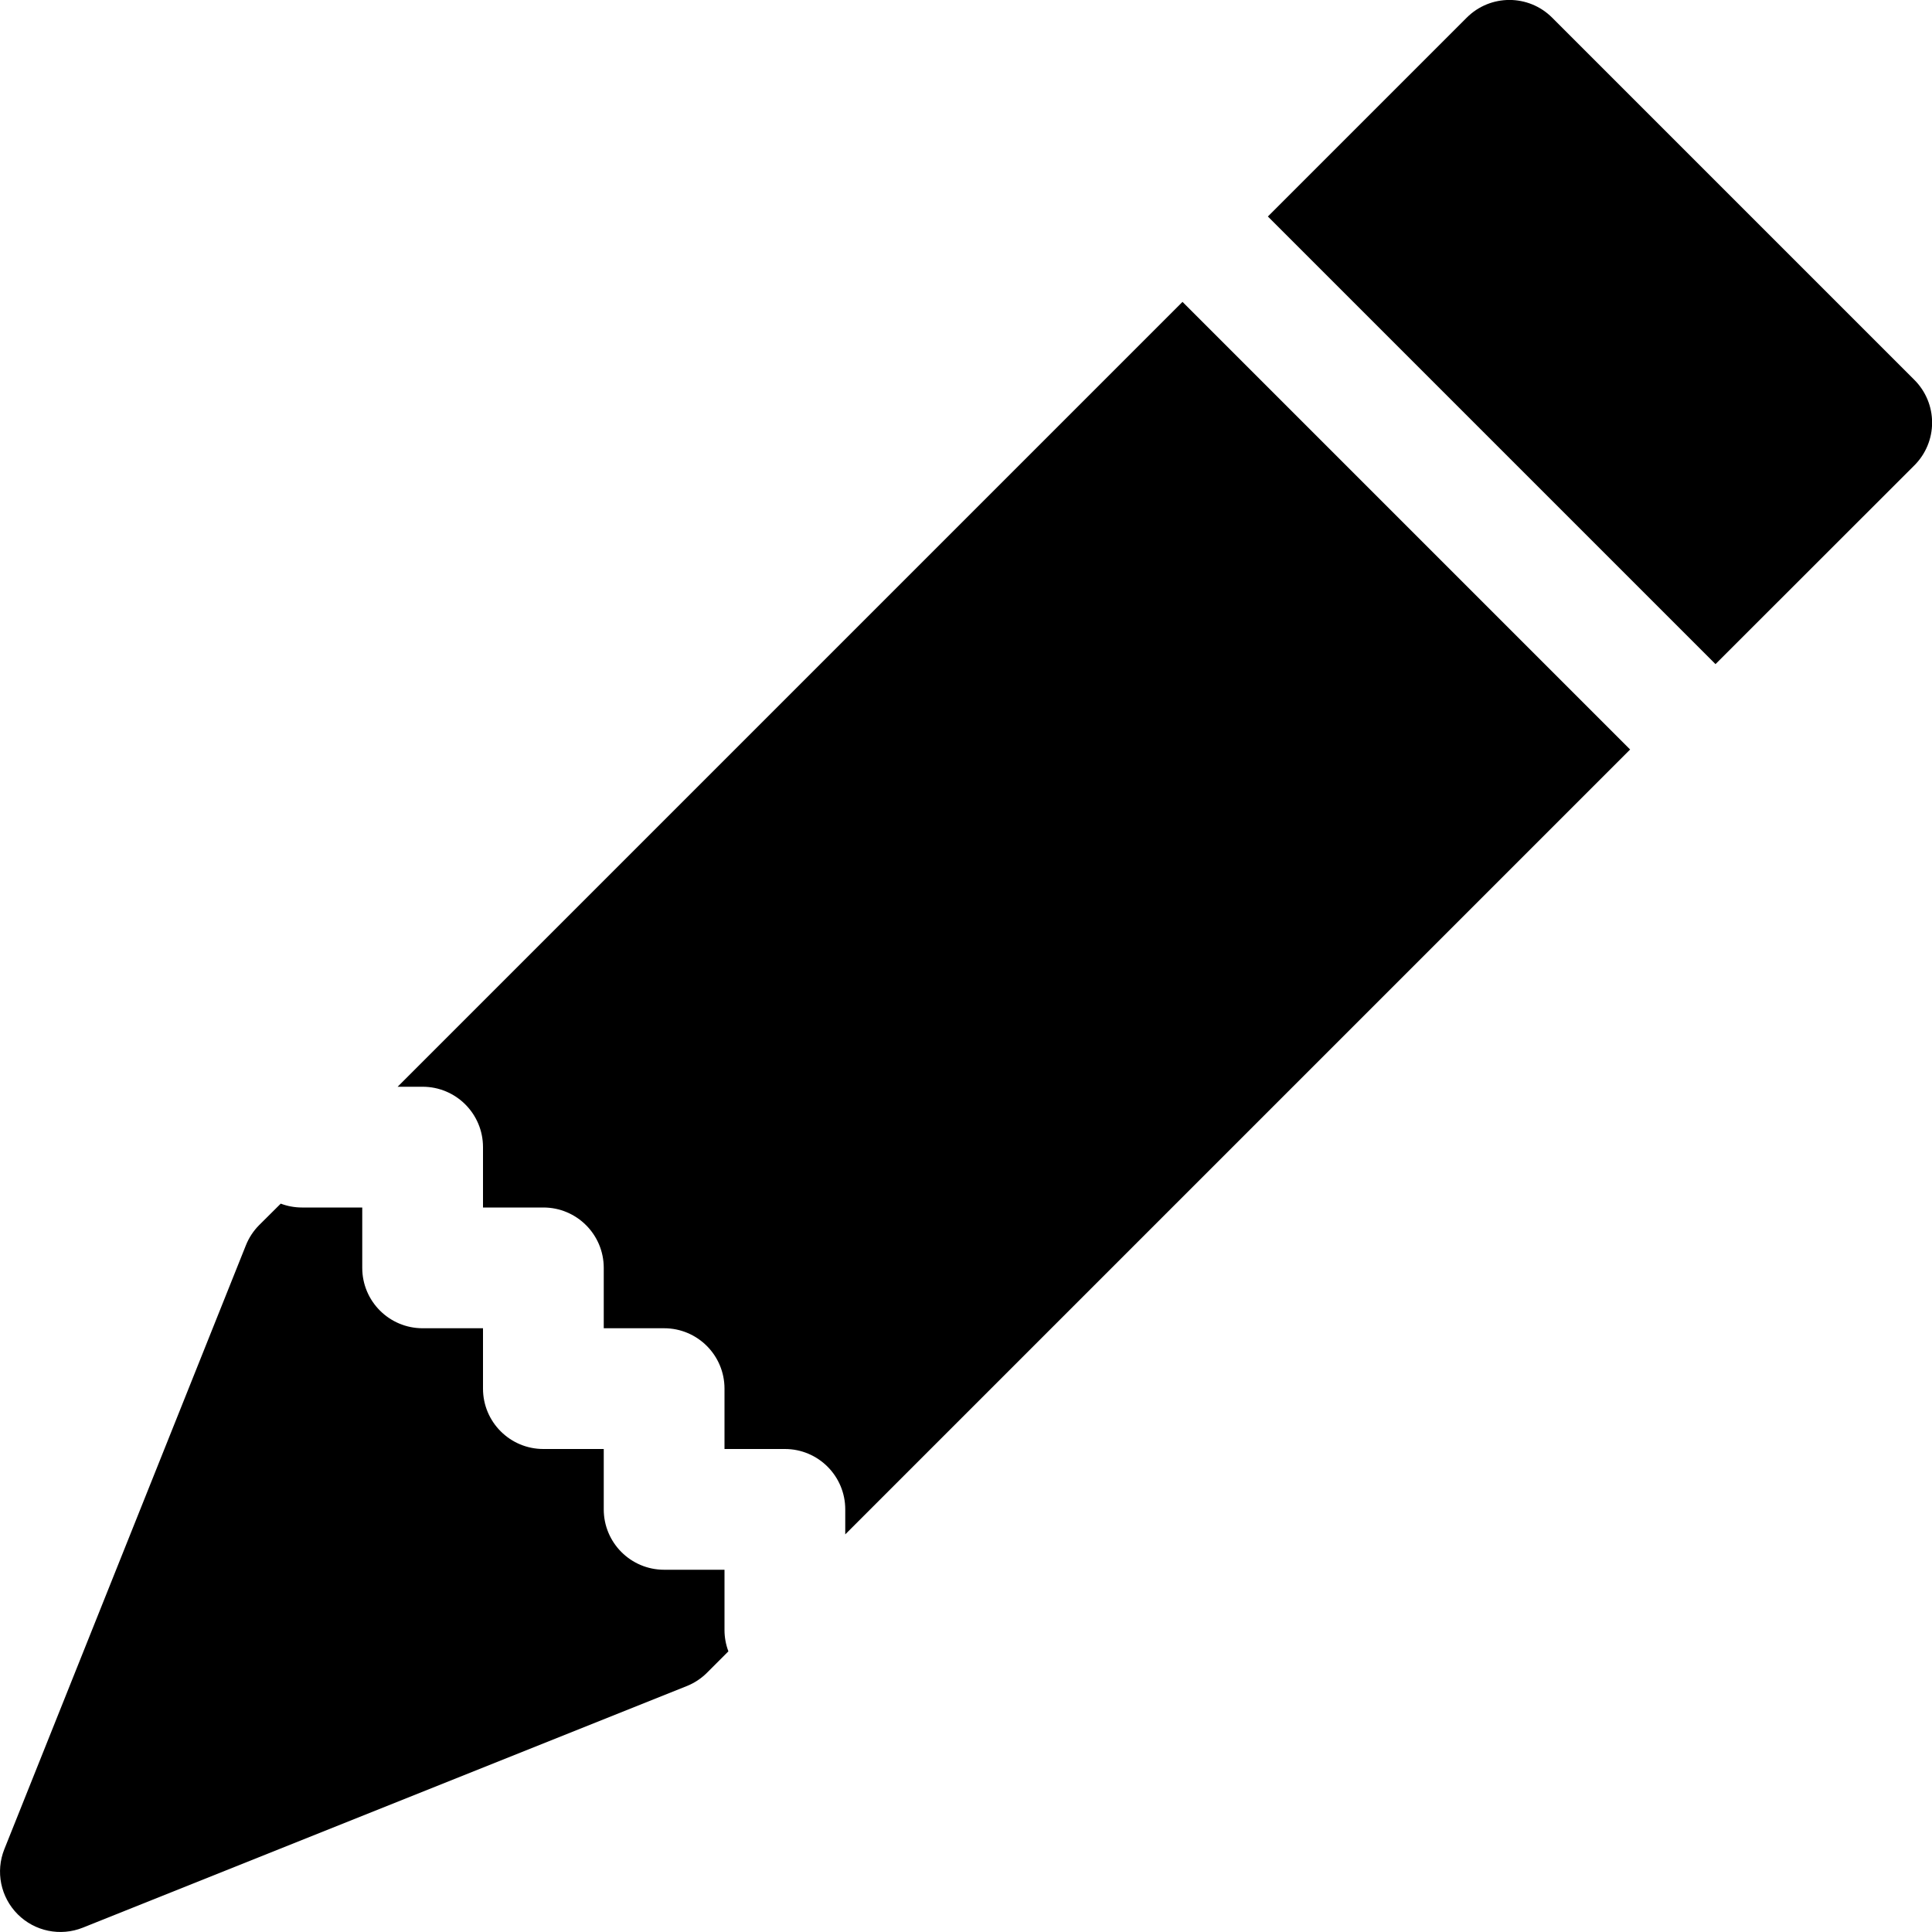
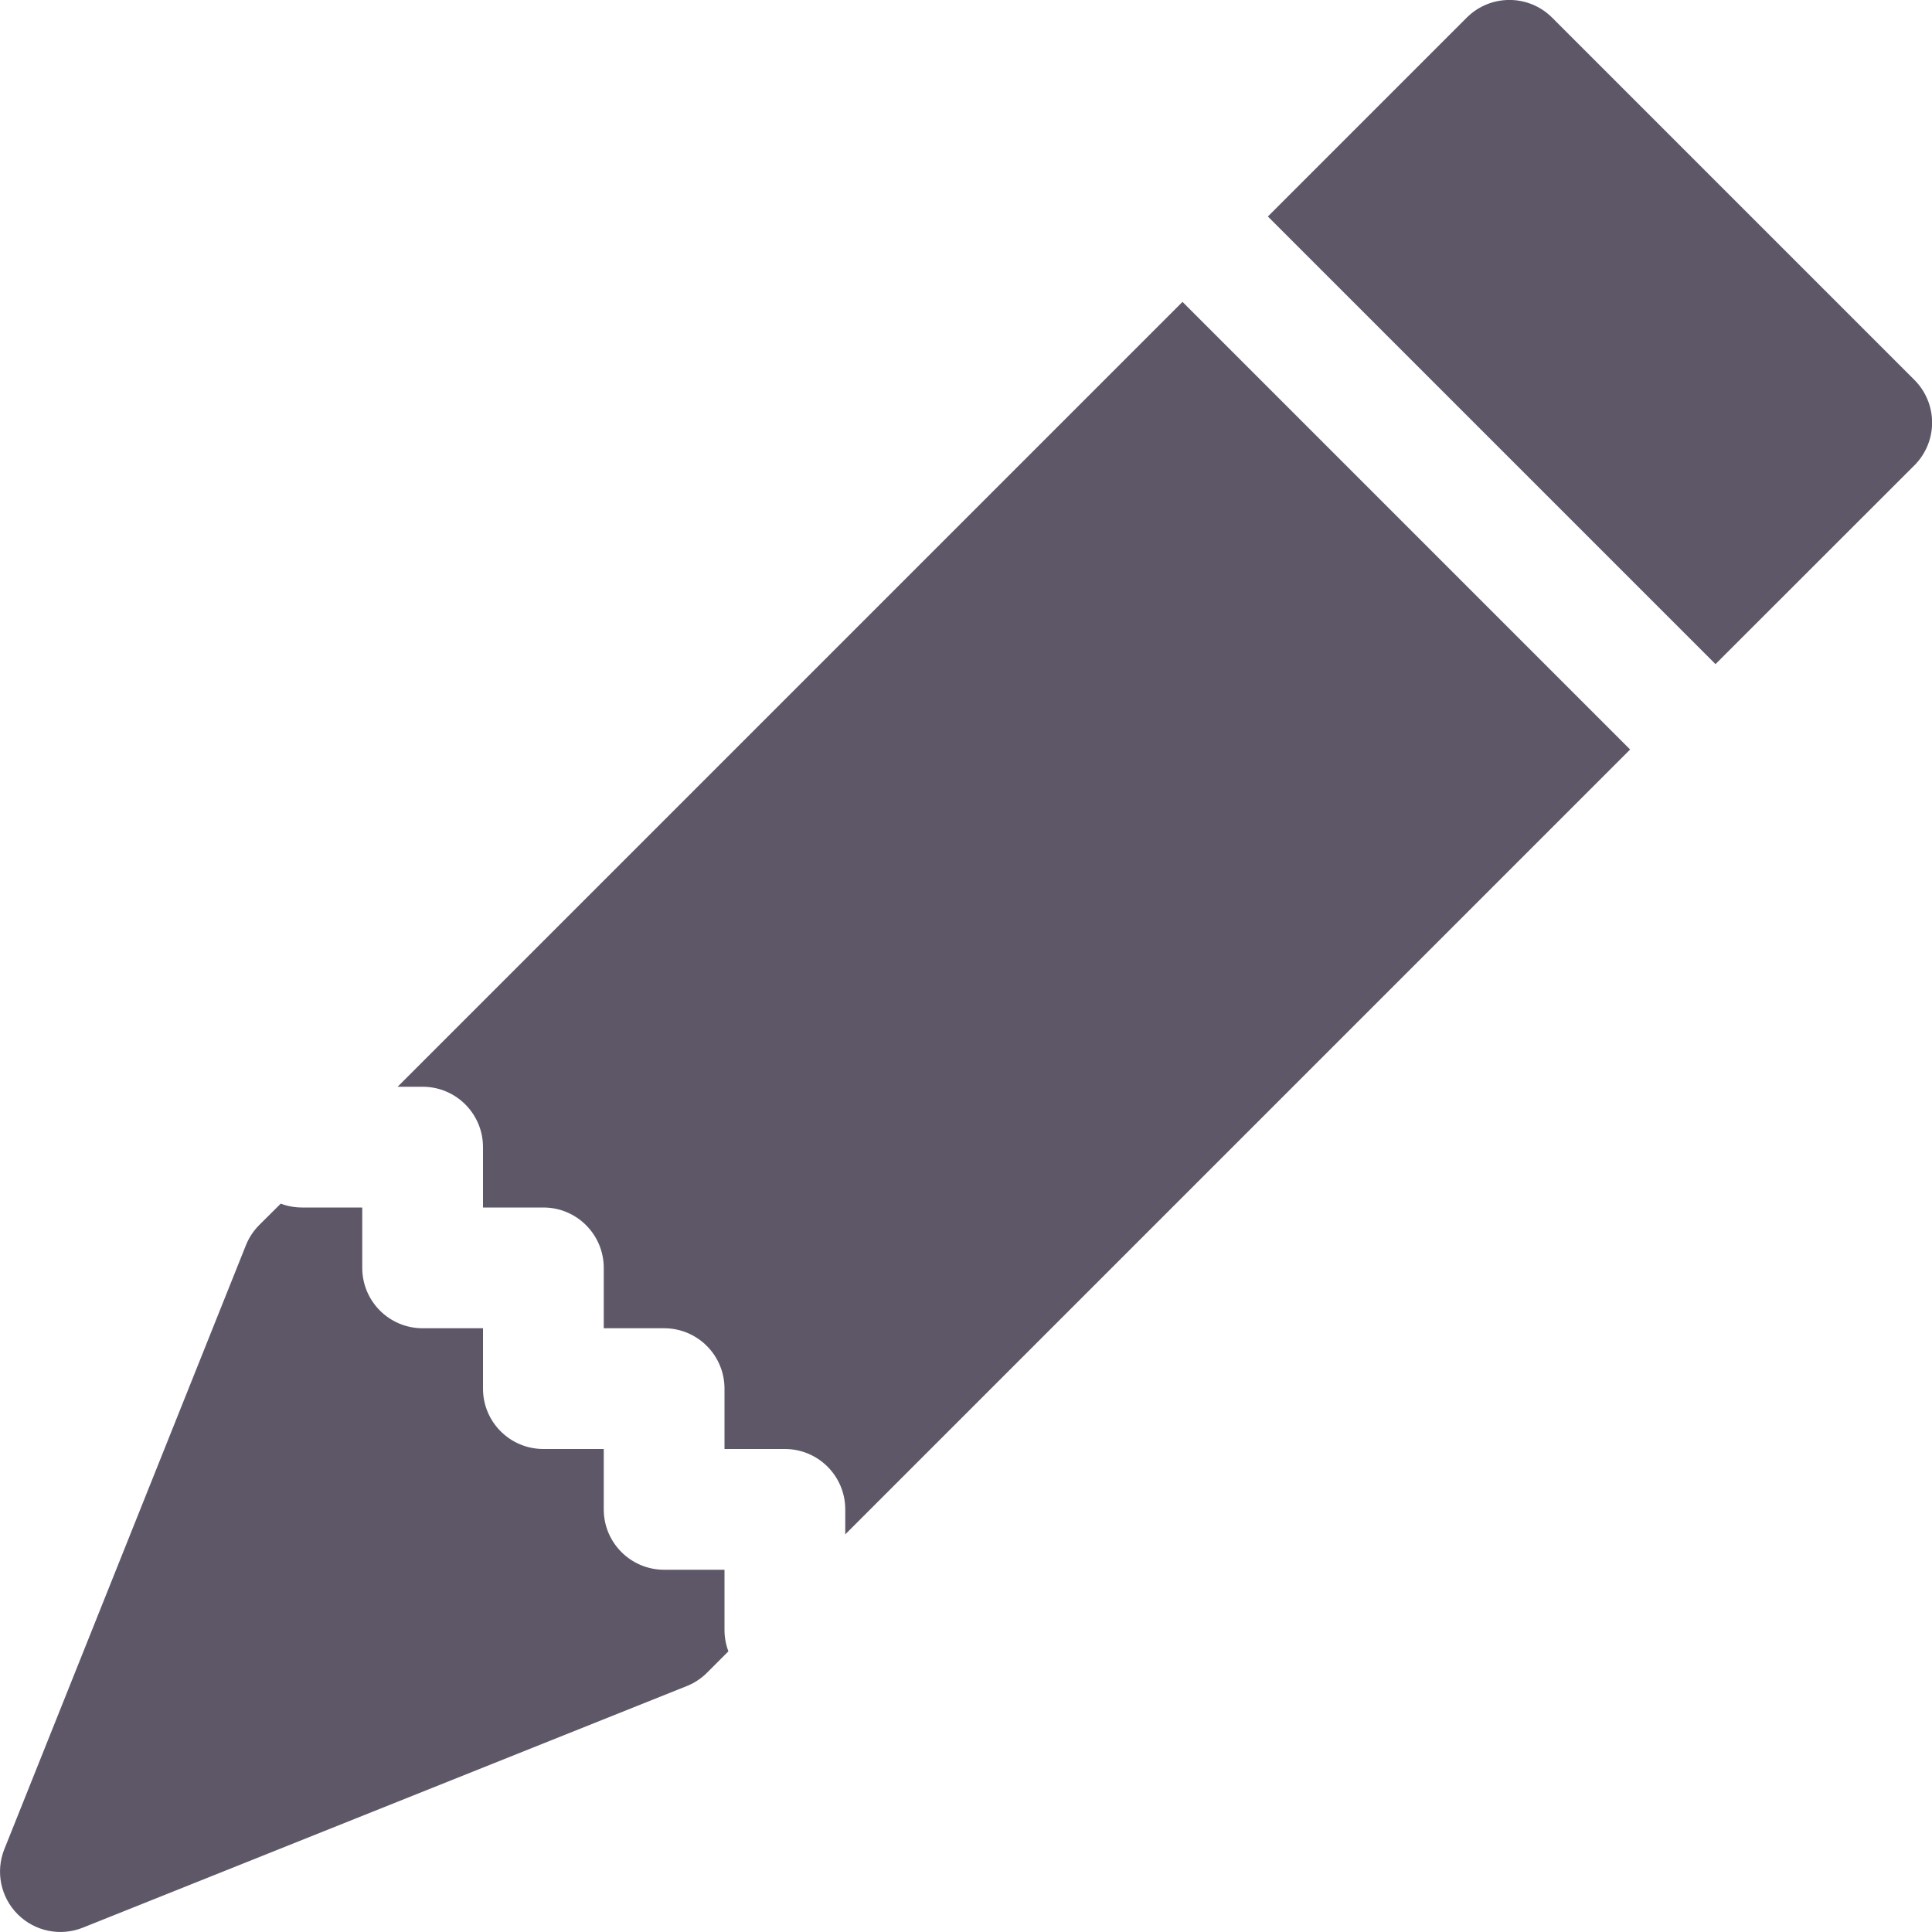
- <svg xmlns="http://www.w3.org/2000/svg" width="16" height="16" fill="currentColor" class="bi bi-pencil-fill" viewBox="0 0 16 16">
+ <svg xmlns="http://www.w3.org/2000/svg" width="16" height="16" fill="#5E5768" class="bi bi-pencil-fill" viewBox="0 0 16 16">
  <path d="M12.854.146a.5.5 0 0 0-.707 0L10.5 1.793 14.207 5.5l1.647-1.646a.5.5 0 0 0 0-.708l-3-3zm.646 6.061L9.793 2.5 3.293 9H3.5a.5.5 0 0 1 .5.5v.5h.5a.5.5 0 0 1 .5.5v.5h.5a.5.5 0 0 1 .5.5v.5h.5a.5.5 0 0 1 .5.5v.207l6.5-6.5zm-7.468 7.468A.5.5 0 0 1 6 13.5V13h-.5a.5.5 0 0 1-.5-.5V12h-.5a.5.5 0 0 1-.5-.5V11h-.5a.5.5 0 0 1-.5-.5V10h-.5a.499.499 0 0 1-.175-.032l-.179.178a.5.5 0 0 0-.11.168l-2 5a.5.5 0 0 0 .65.65l5-2a.5.5 0 0 0 .168-.11l.178-.178z" />
</svg>
